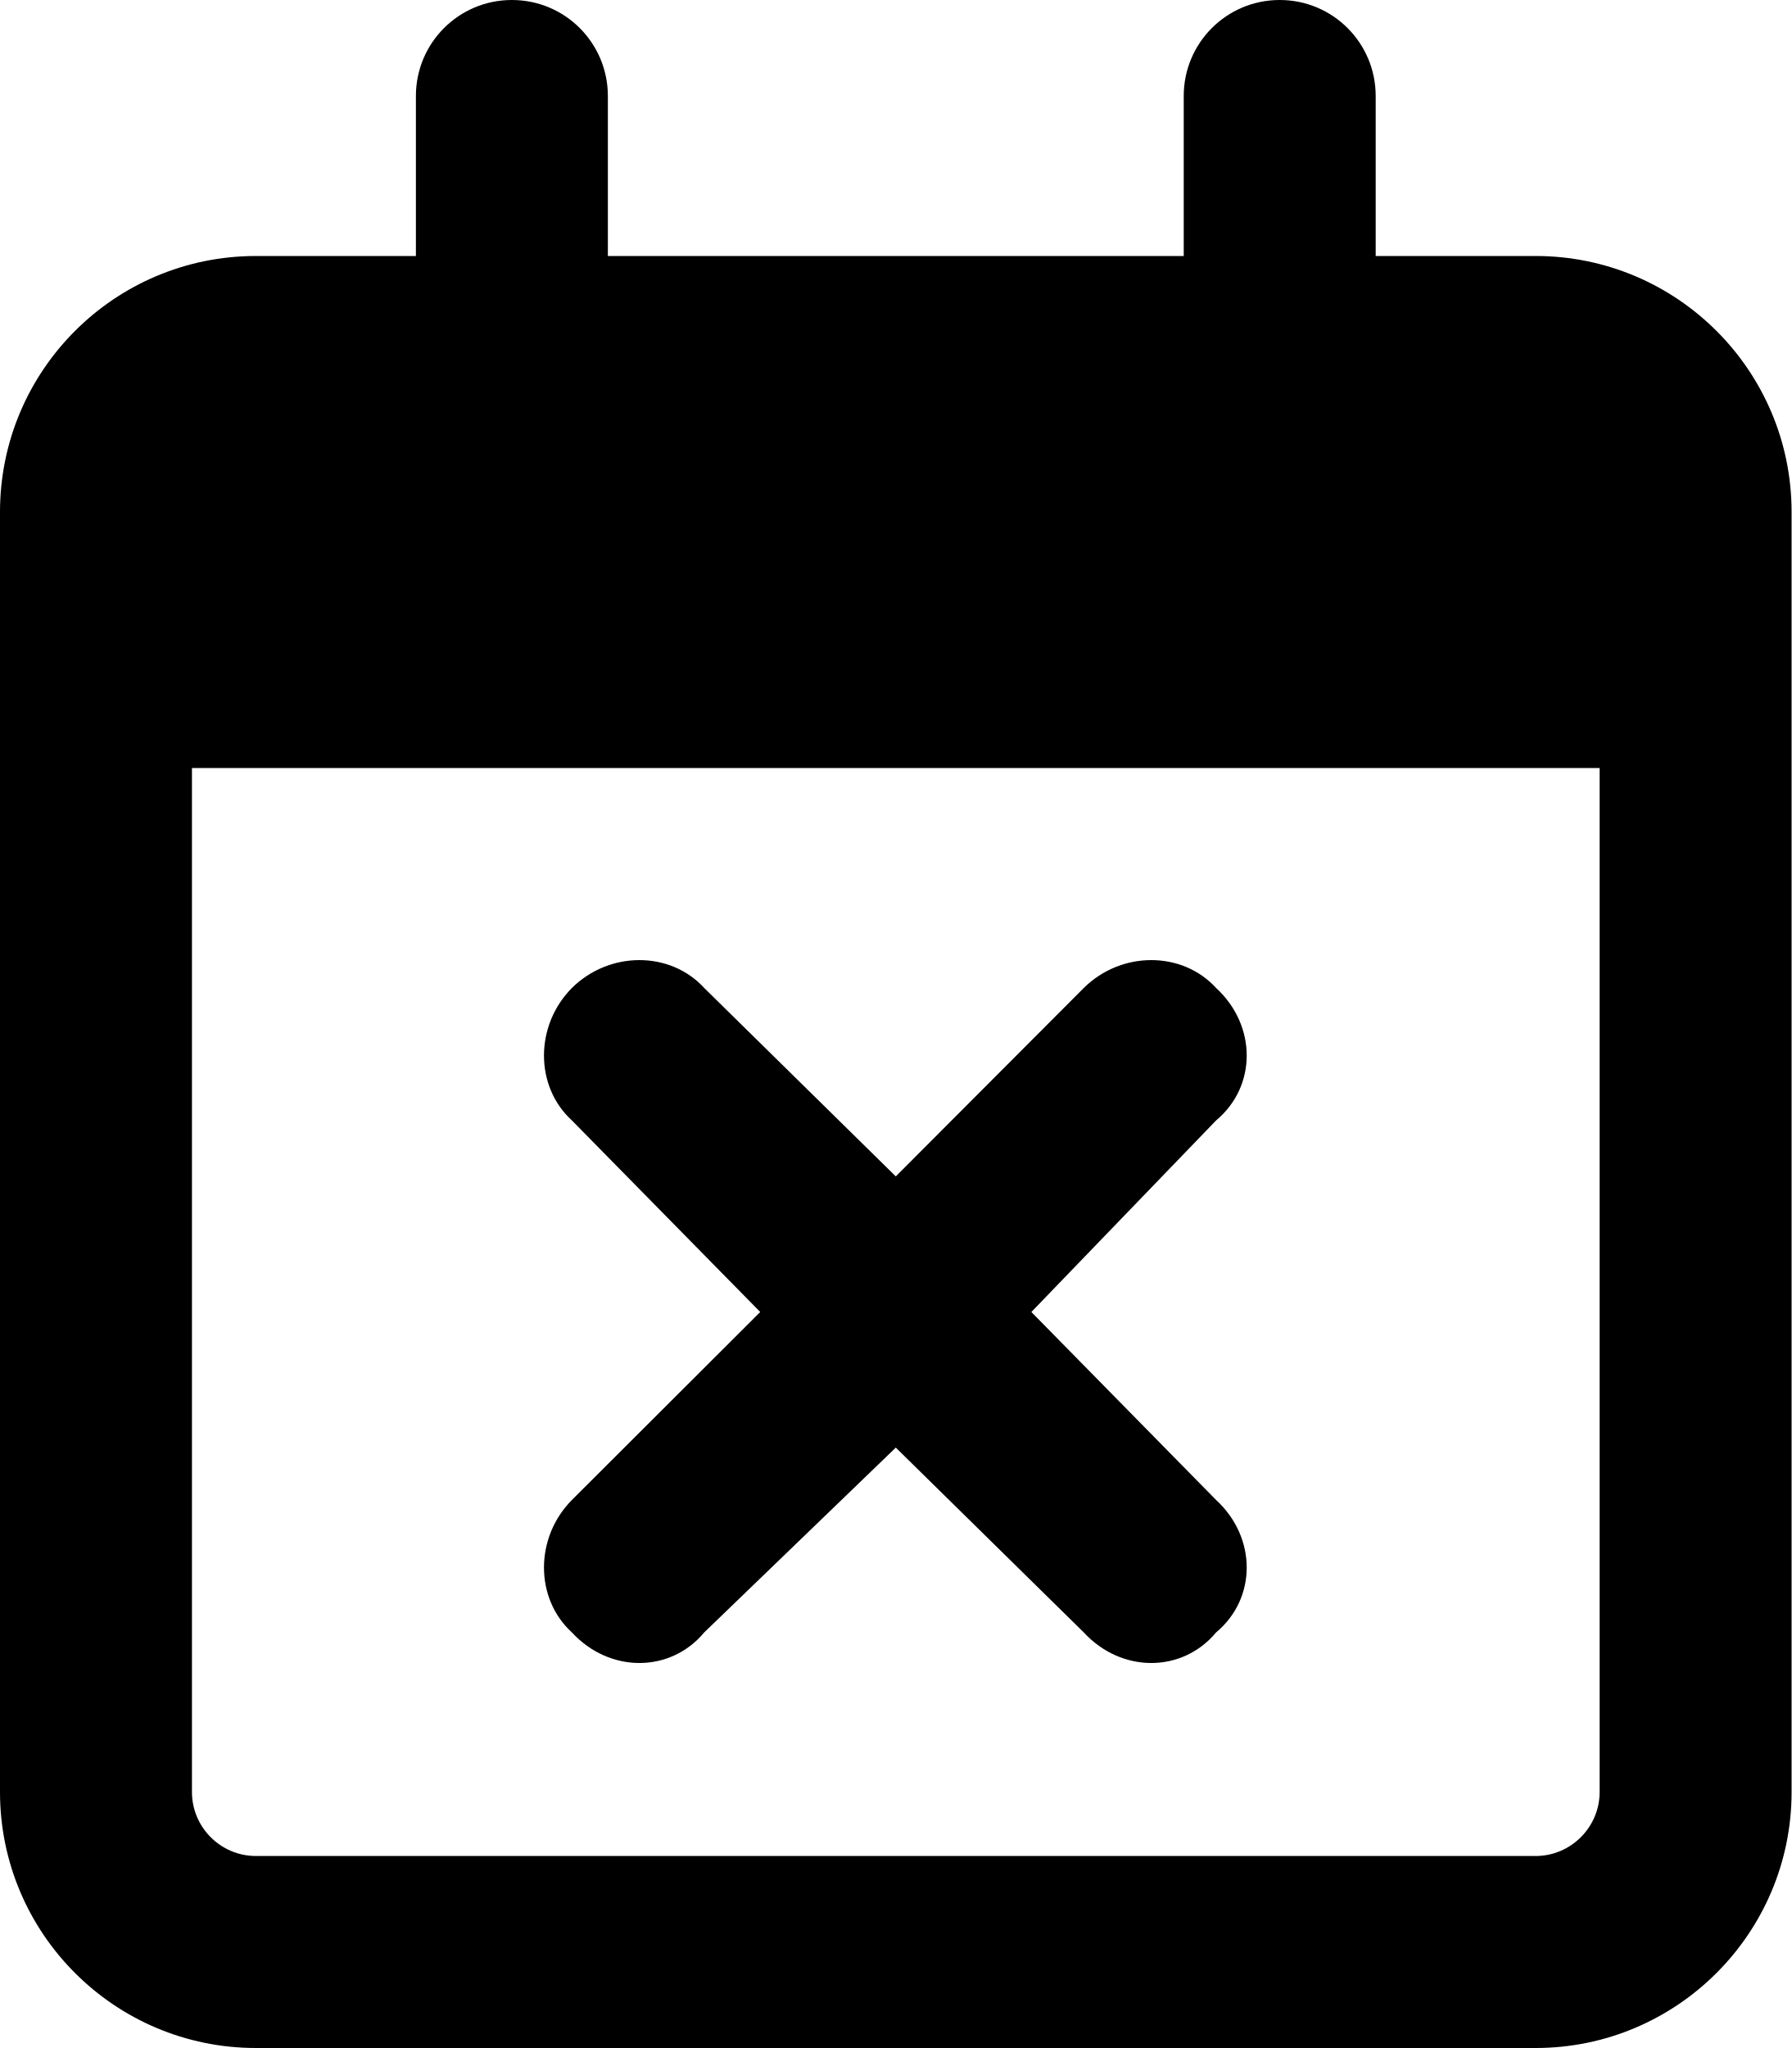
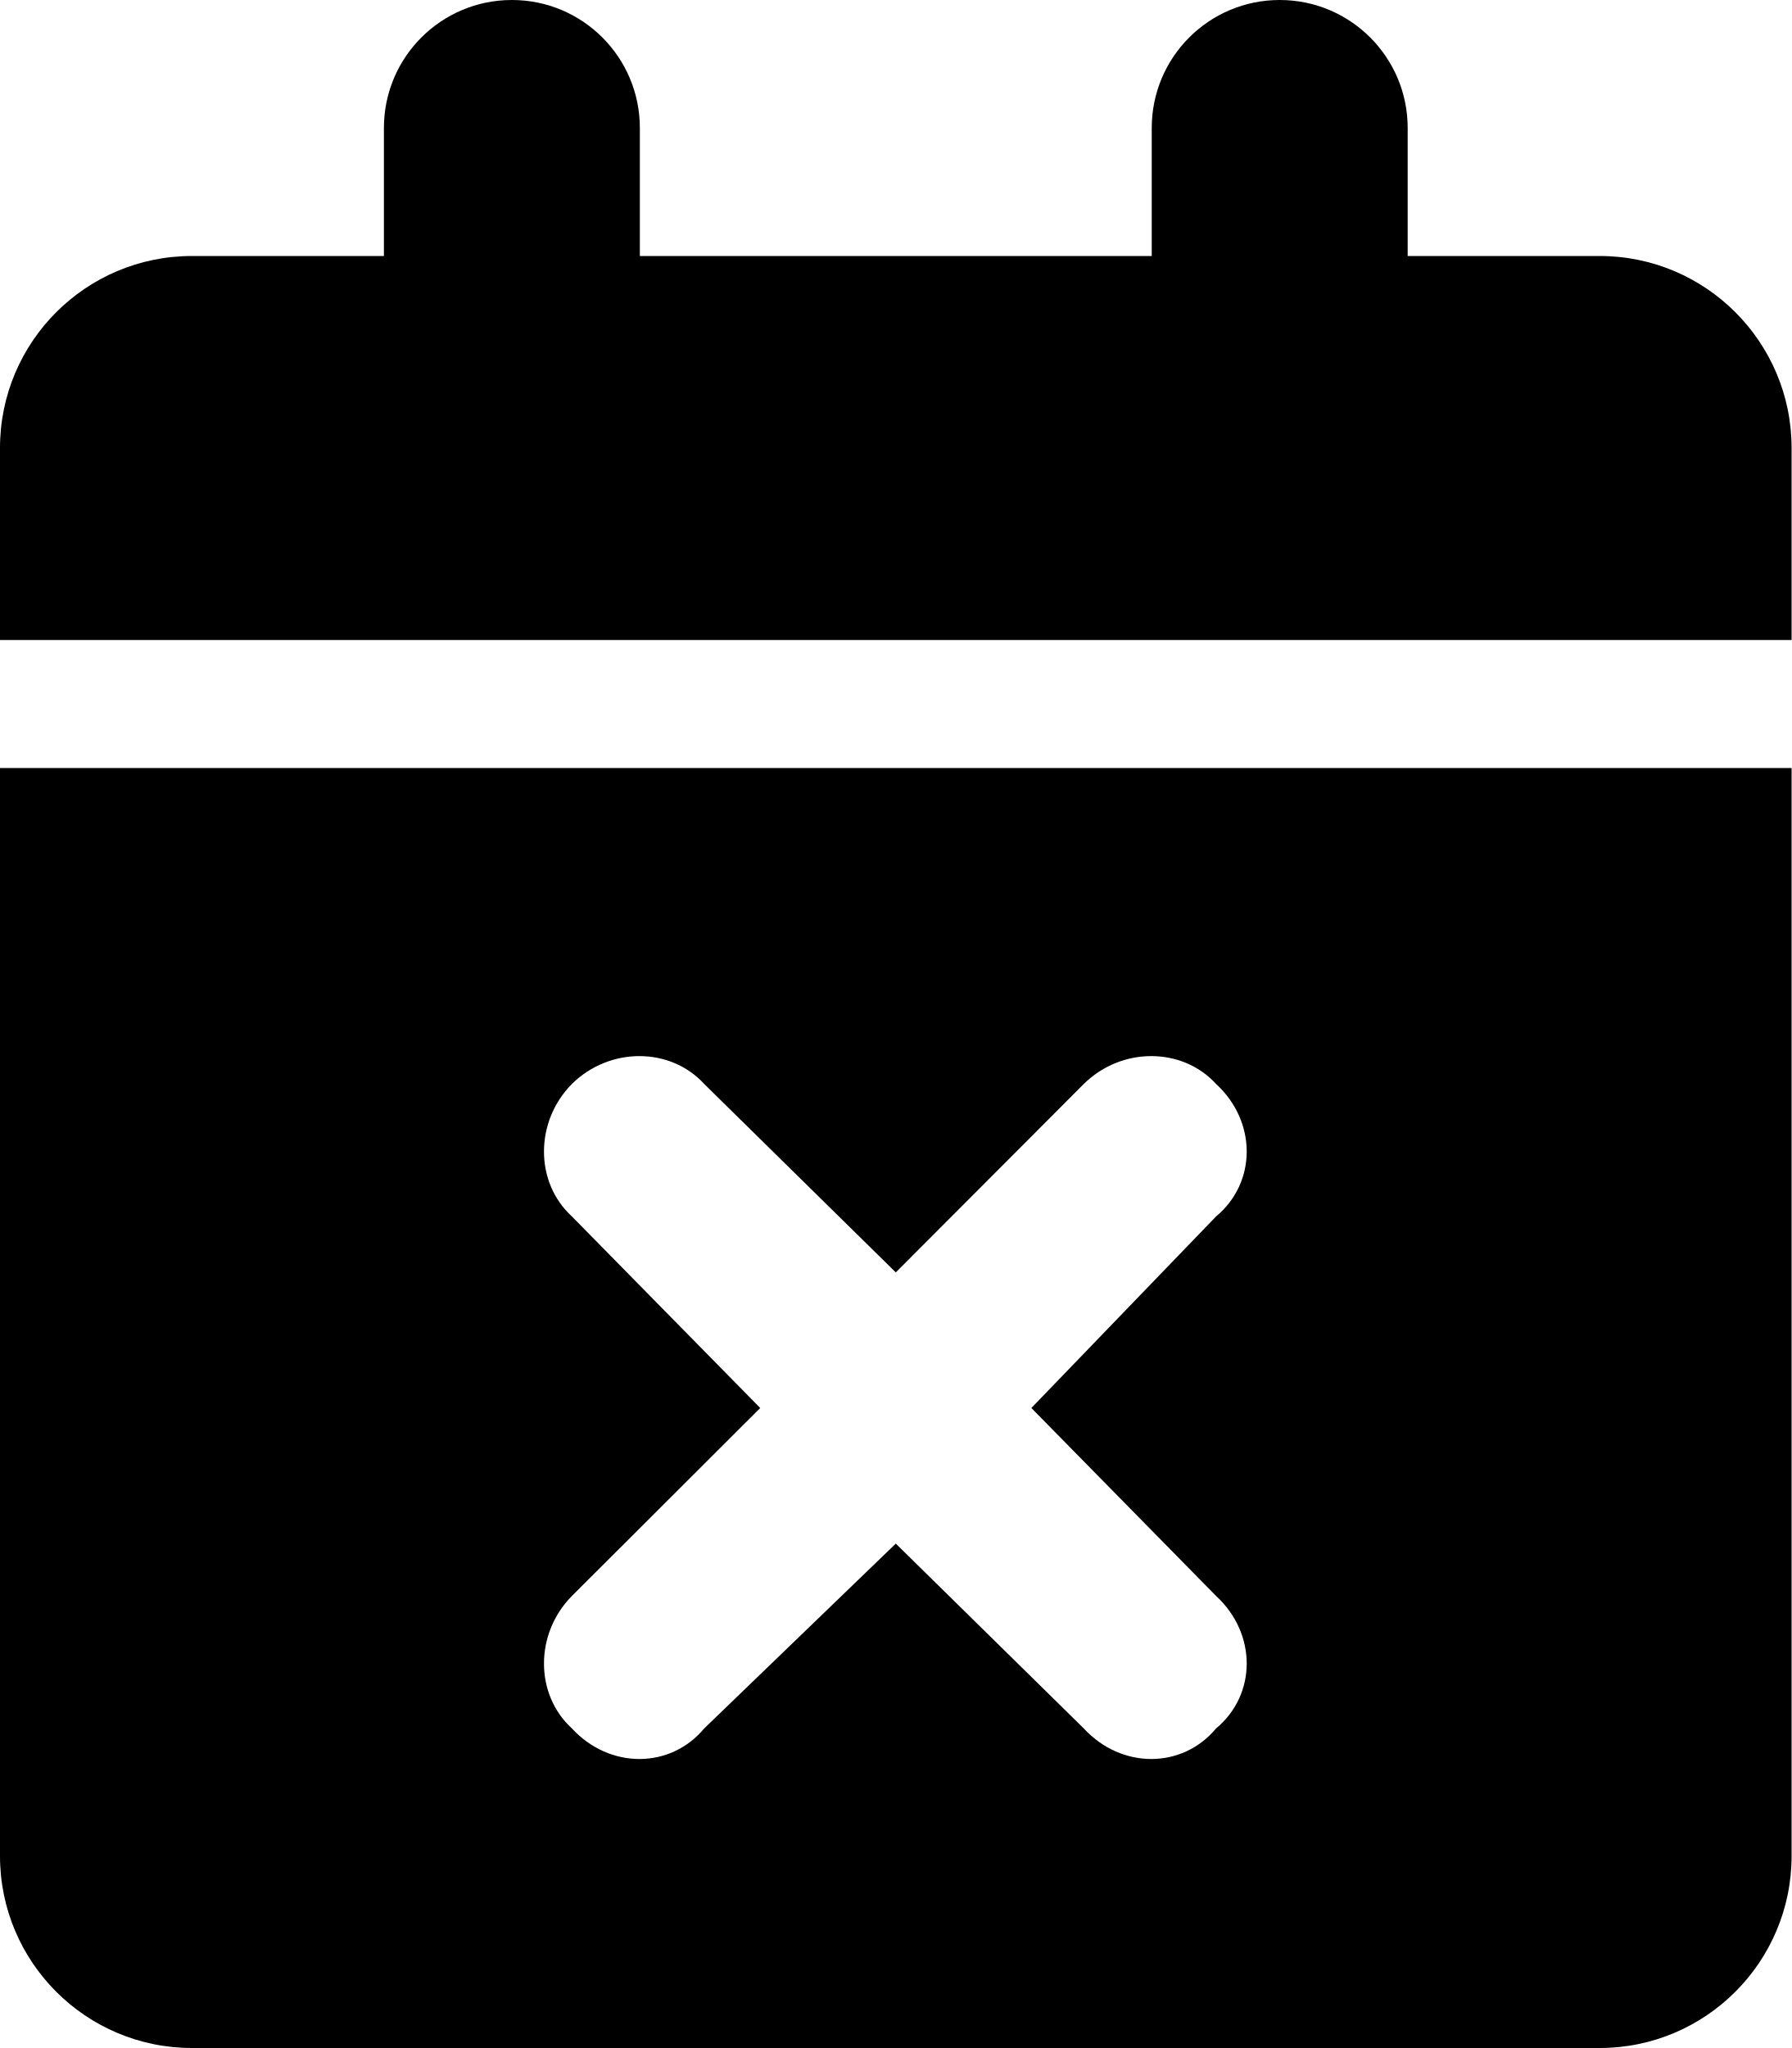
<svg xmlns="http://www.w3.org/2000/svg" viewBox="0 0 448 512">
-   <path d="M257.9 328L304.1 375C314.3 384.4 314.3 399.6 304.1 408.1C295.6 418.3 280.4 418.3 271 408.1L224 361.9L176.1 408.1C167.6 418.3 152.4 418.3 143 408.1C133.7 399.6 133.7 384.4 143 375L190.1 328L143 280.1C133.7 271.6 133.7 256.4 143 247C152.4 237.7 167.6 237.7 176.1 247L224 294.1L271 247C280.4 237.7 295.6 237.7 304.1 247C314.3 256.4 314.3 271.6 304.1 280.1L257.9 328zM128 0C141.3 0 152 10.75 152 24V64H296V24C296 10.75 306.7 0 320 0C333.3 0 344 10.75 344 24V64H384C419.3 64 448 92.65 448 128V448C448 483.3 419.3 512 384 512H64C28.65 512 0 483.3 0 448V128C0 92.65 28.65 64 64 64H104V24C104 10.75 114.7 0 128 0zM400 192H48V448C48 456.8 55.16 464 64 464H384C392.8 464 400 456.8 400 448V192z" />
+   <path d="M160 32V64H288V32C288 14.33 302.3 0 320 0C337.7 0 352 14.33 352 32V64H400C426.5 64 448 85.49 448 112V160H0V112C0 85.49 21.49 64 48 64H96V32C96 14.33 110.3 0 128 0C145.7 0 160 14.33 160 32zM0 192H448V464C448 490.5 426.5 512 400 512H48C21.49 512 0 490.5 0 464V192zM304.1 304.1C314.3 295.6 314.3 280.4 304.1 271C295.6 261.7 280.4 261.7 271 271L224 318.1L176.1 271C167.6 261.7 152.4 261.7 143 271C133.7 280.4 133.7 295.6 143 304.1L190.1 352L143 399C133.7 408.4 133.7 423.6 143 432.1C152.4 442.3 167.6 442.3 176.1 432.1L224 385.9L271 432.1C280.4 442.3 295.6 442.3 304.1 432.1C314.3 423.6 314.3 408.4 304.1 399L257.9 352L304.1 304.1z" />
</svg>
